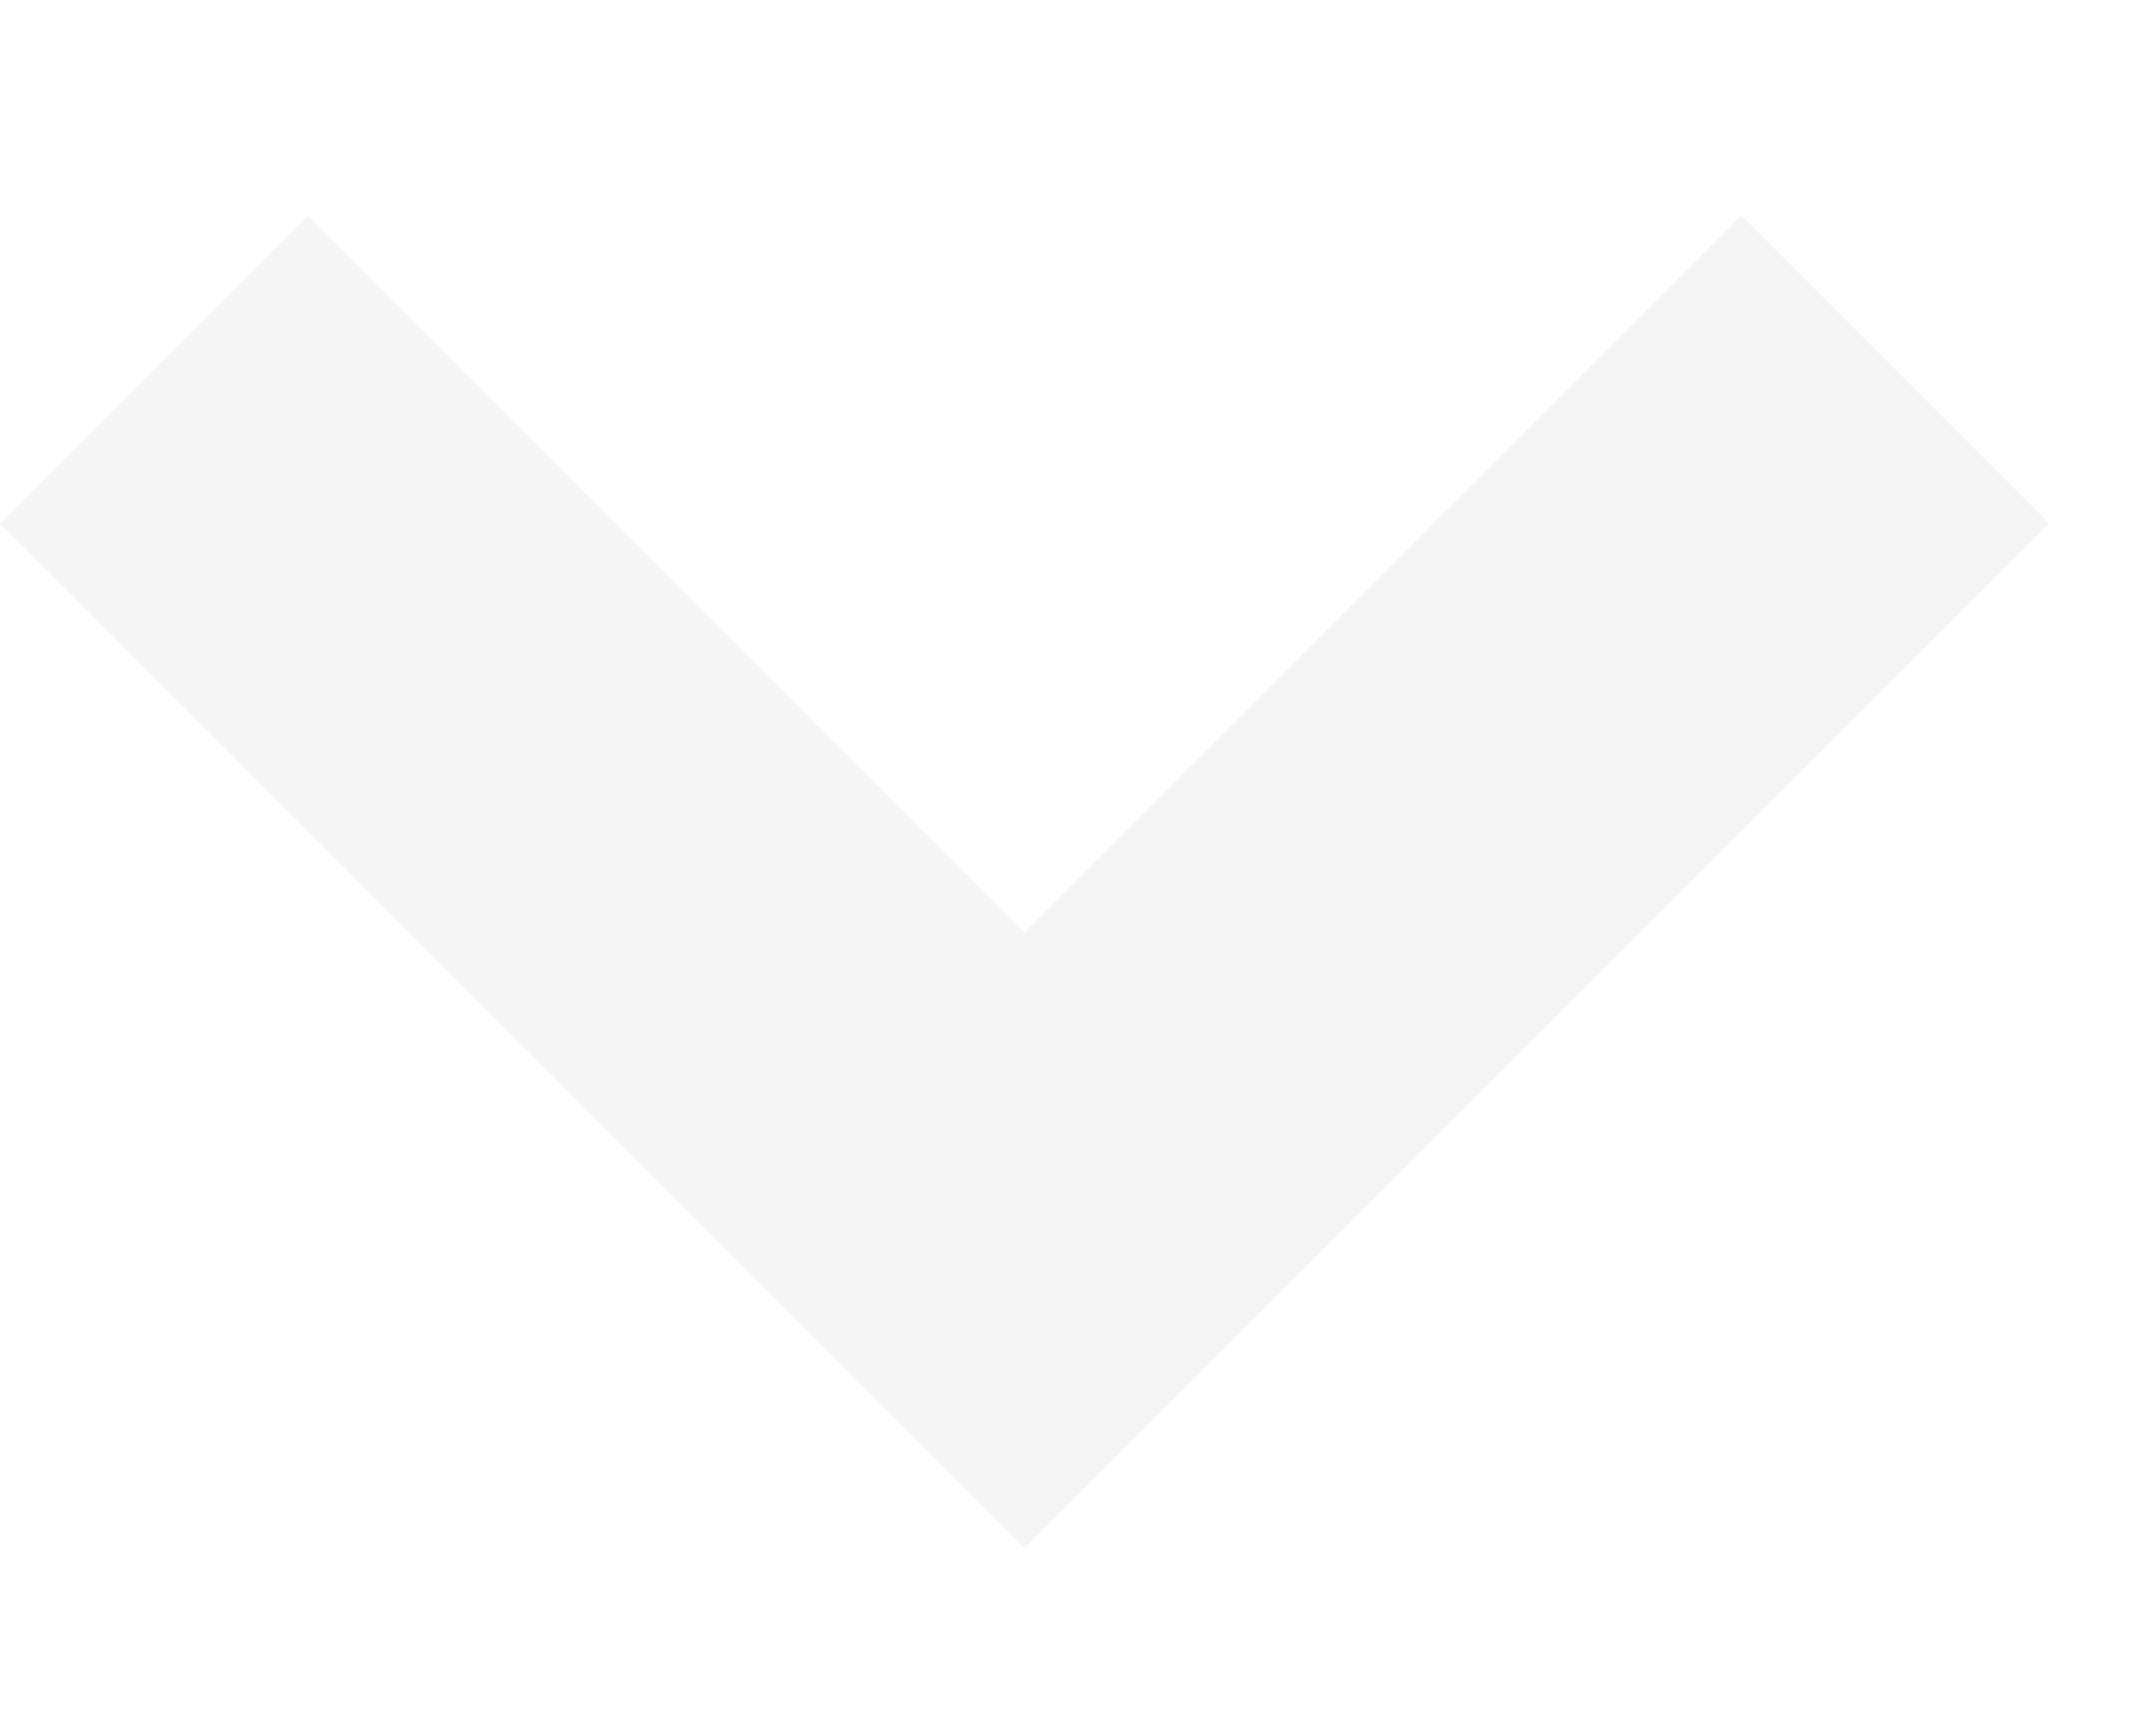
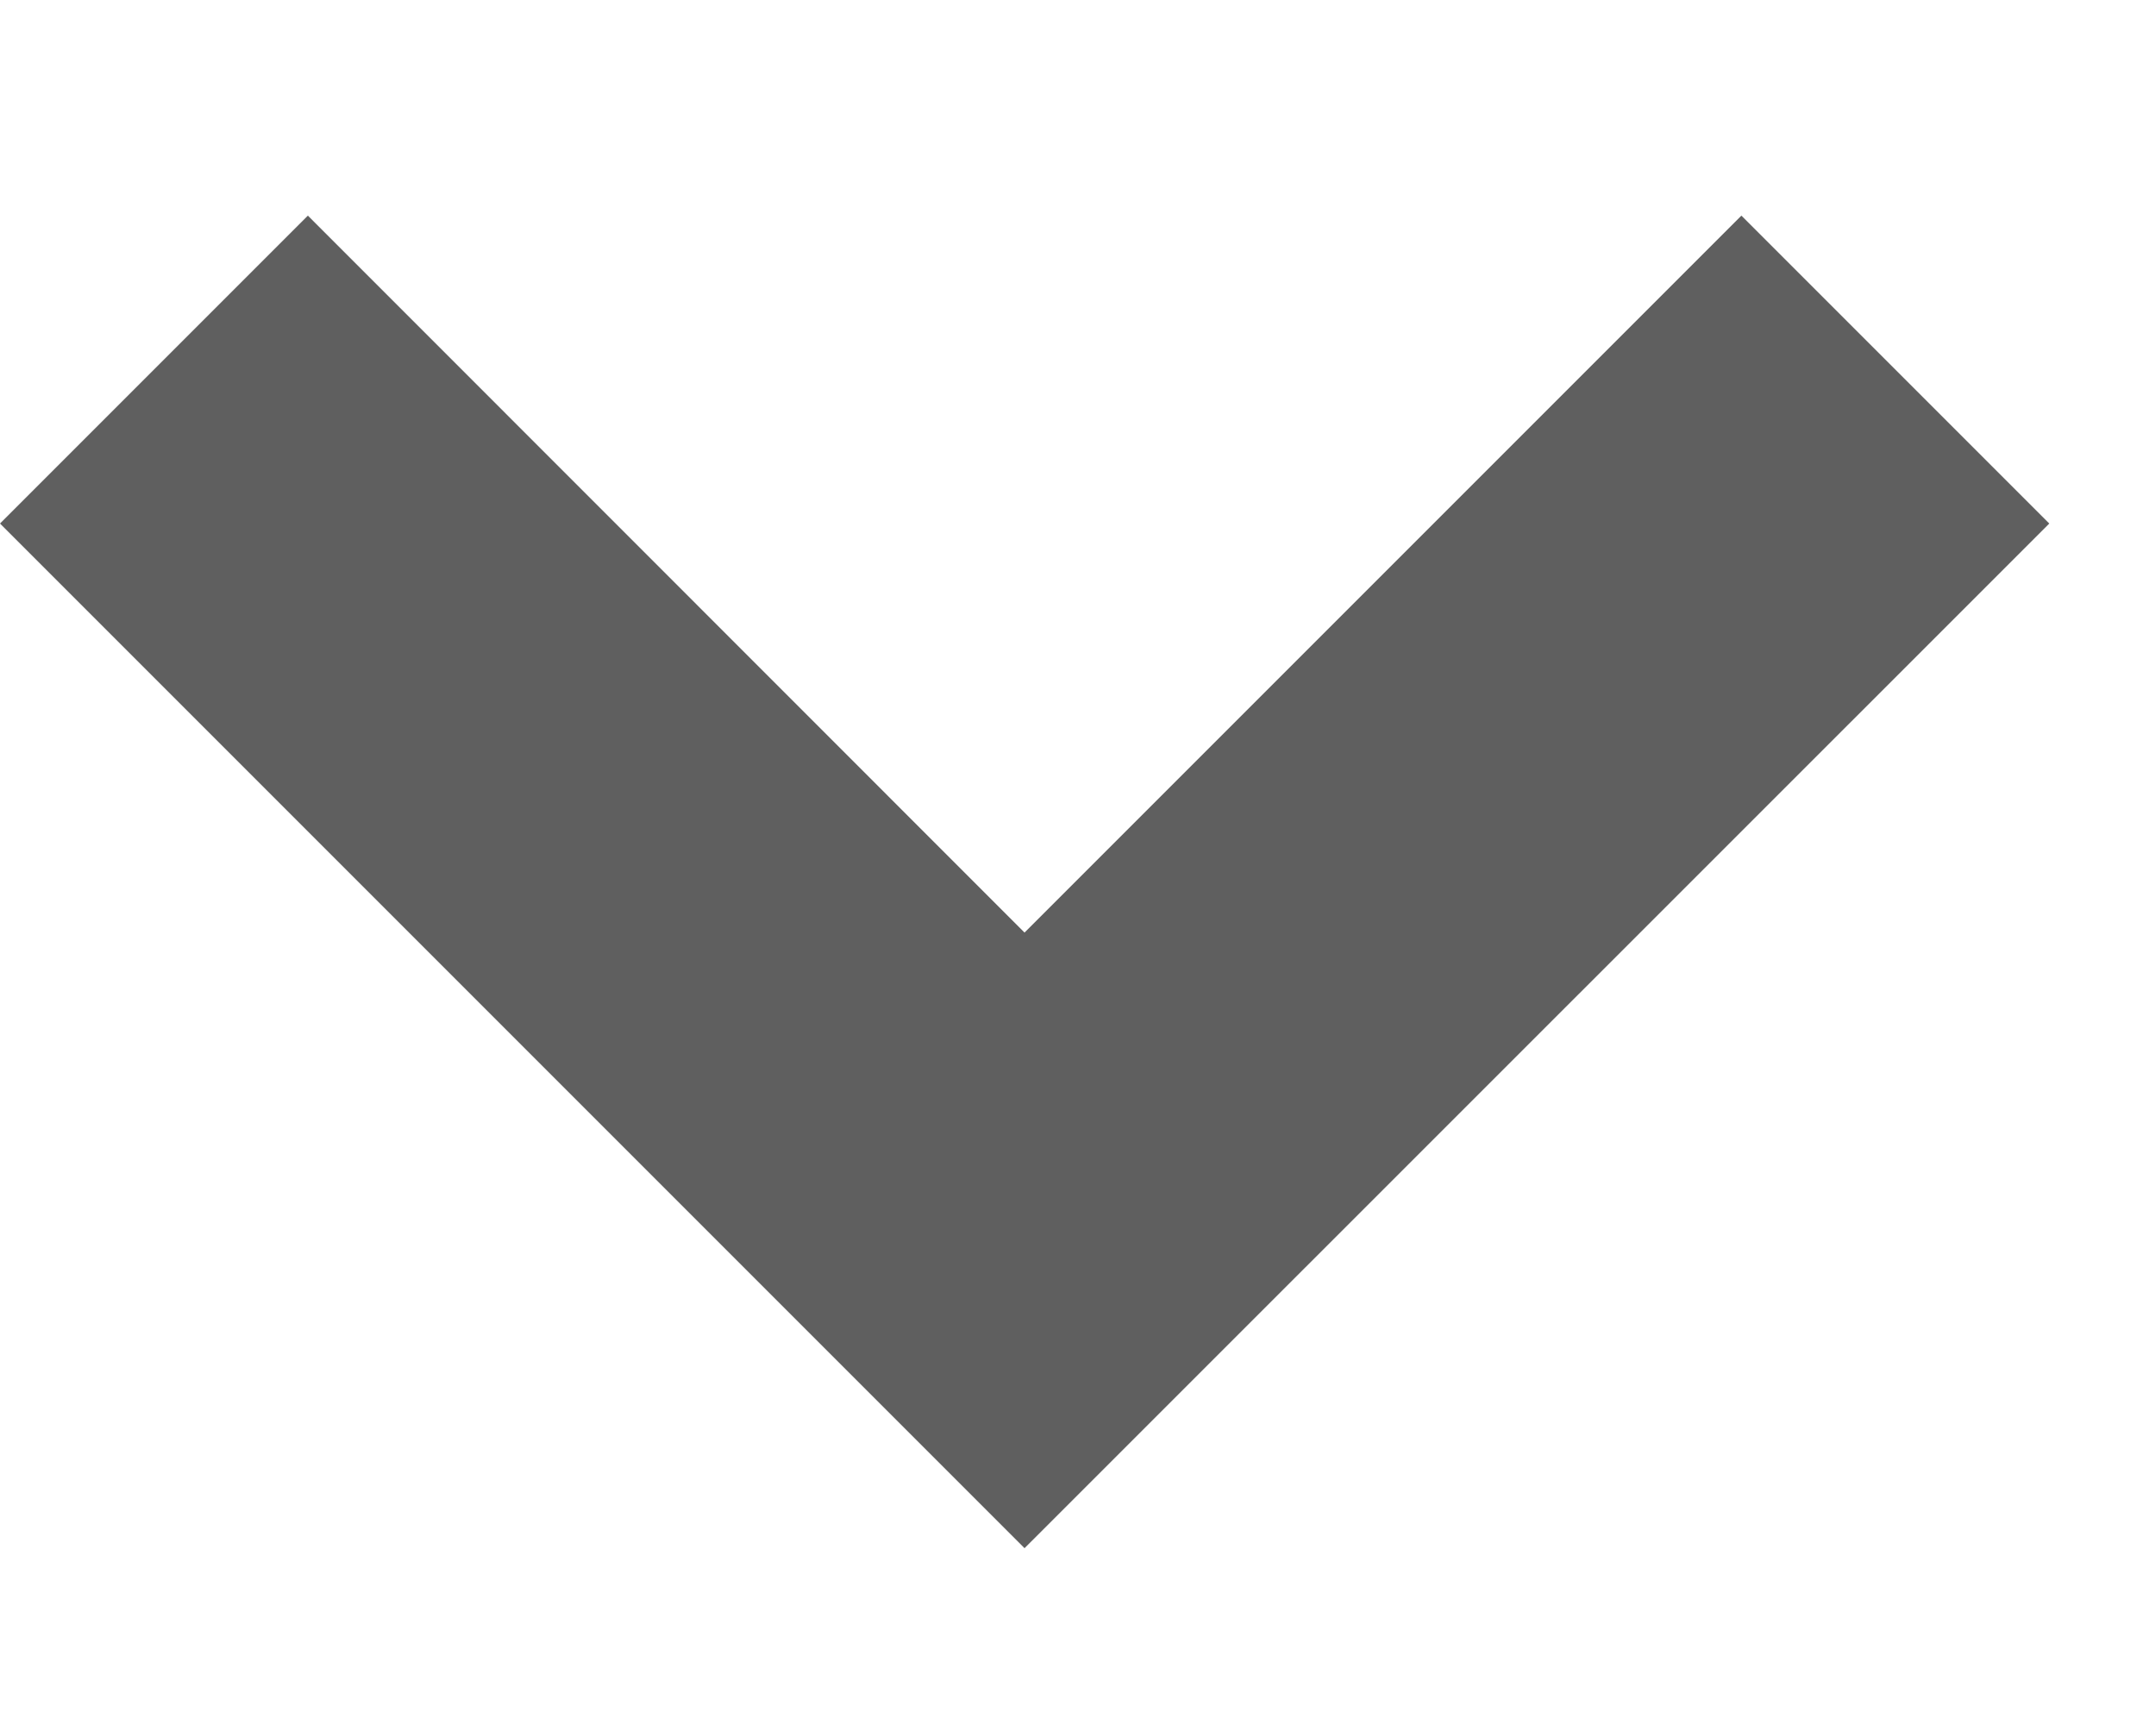
<svg xmlns="http://www.w3.org/2000/svg" width="10" height="8" viewBox="0 0 10 8" fill="none">
-   <path d="M8.077 1L4.752 4.325L1.428 1L0 2.428L4.752 7.18L9.505 2.428L8.077 1Z" fill="#f5f5f5" />
+   <path d="M8.077 1L4.752 4.325L1.428 1L0 2.428L4.752 7.18L9.505 2.428L8.077 1Z" fill="#5f5f5f" />
</svg>
